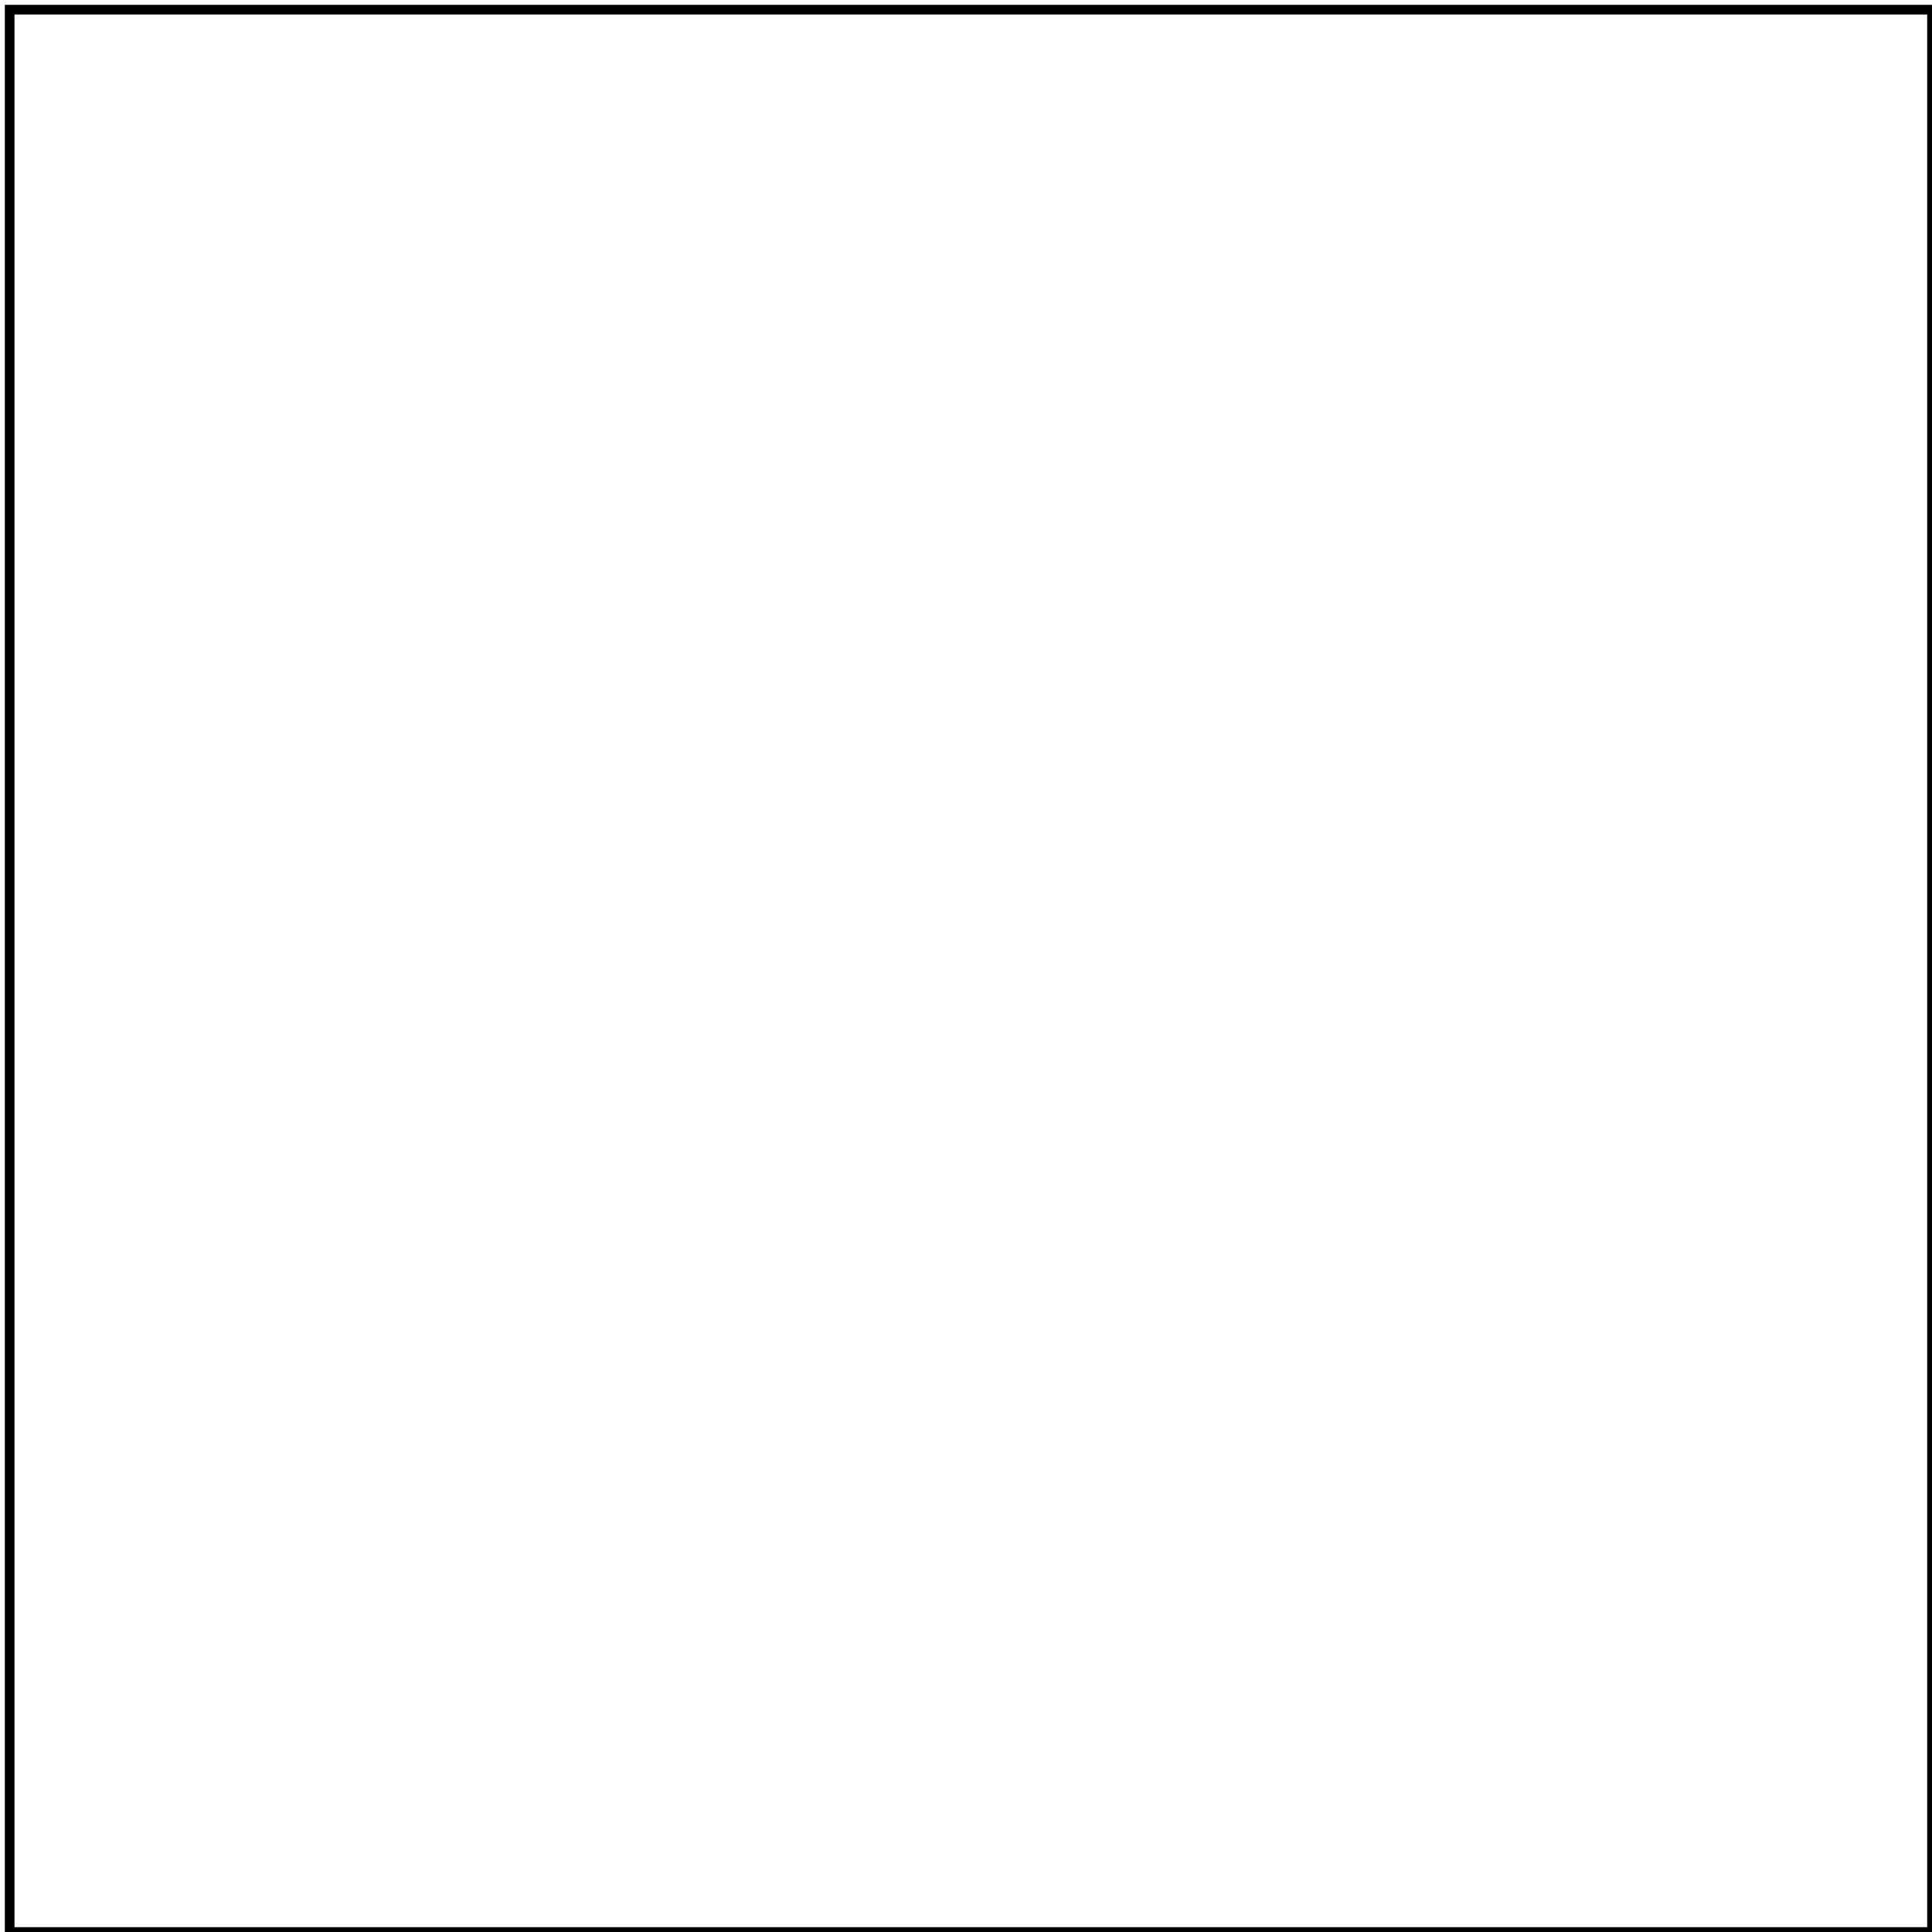
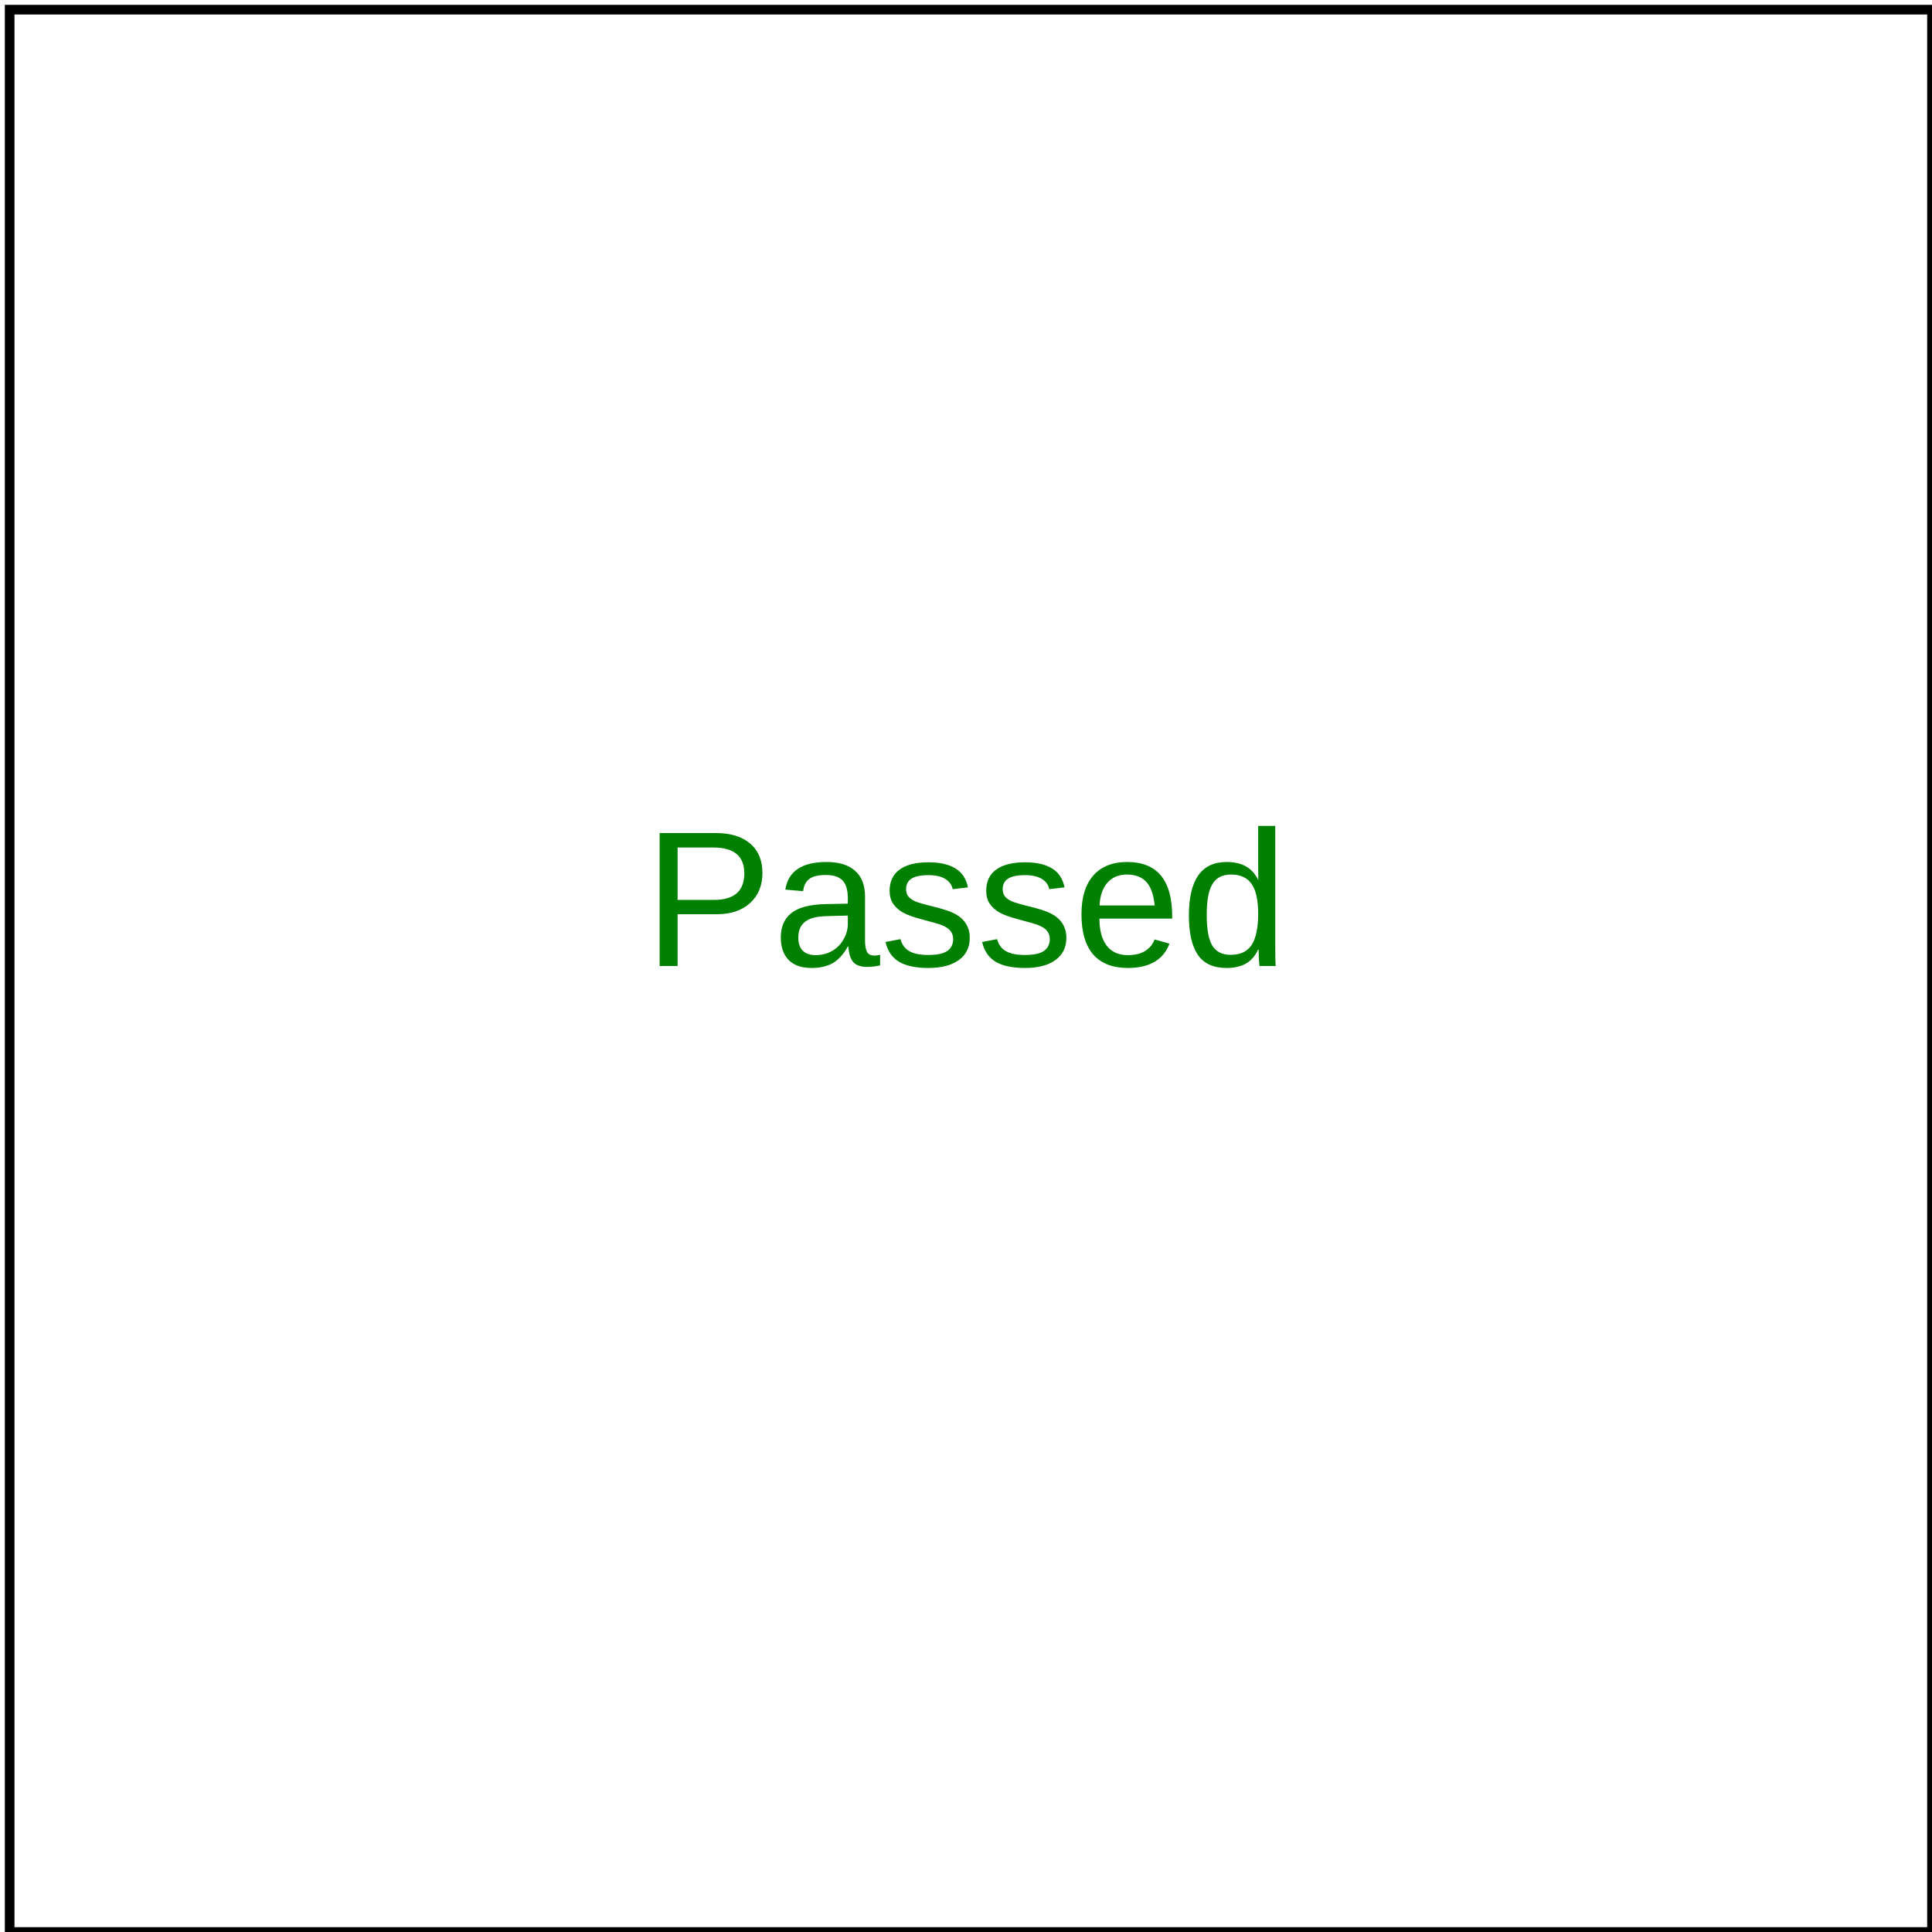
<svg xmlns="http://www.w3.org/2000/svg" id="svg1" viewBox="0 0 200 200">
  <clipPath id="clip1">
    <line x1="10" y1="10" x2="20" y2="20" />
  </clipPath>
+   <text x="100" y="100" font-family="Arial" font-size="20" text-anchor="middle" fill="green">Passed</text>
  <rect x="0" y="0" width="200" height="200" fill="red" clip-path="url(#clip1)" />
  <rect id="frame" x="1" y="1" width="199" height="199" fill="none" stroke="black" />
</svg>
